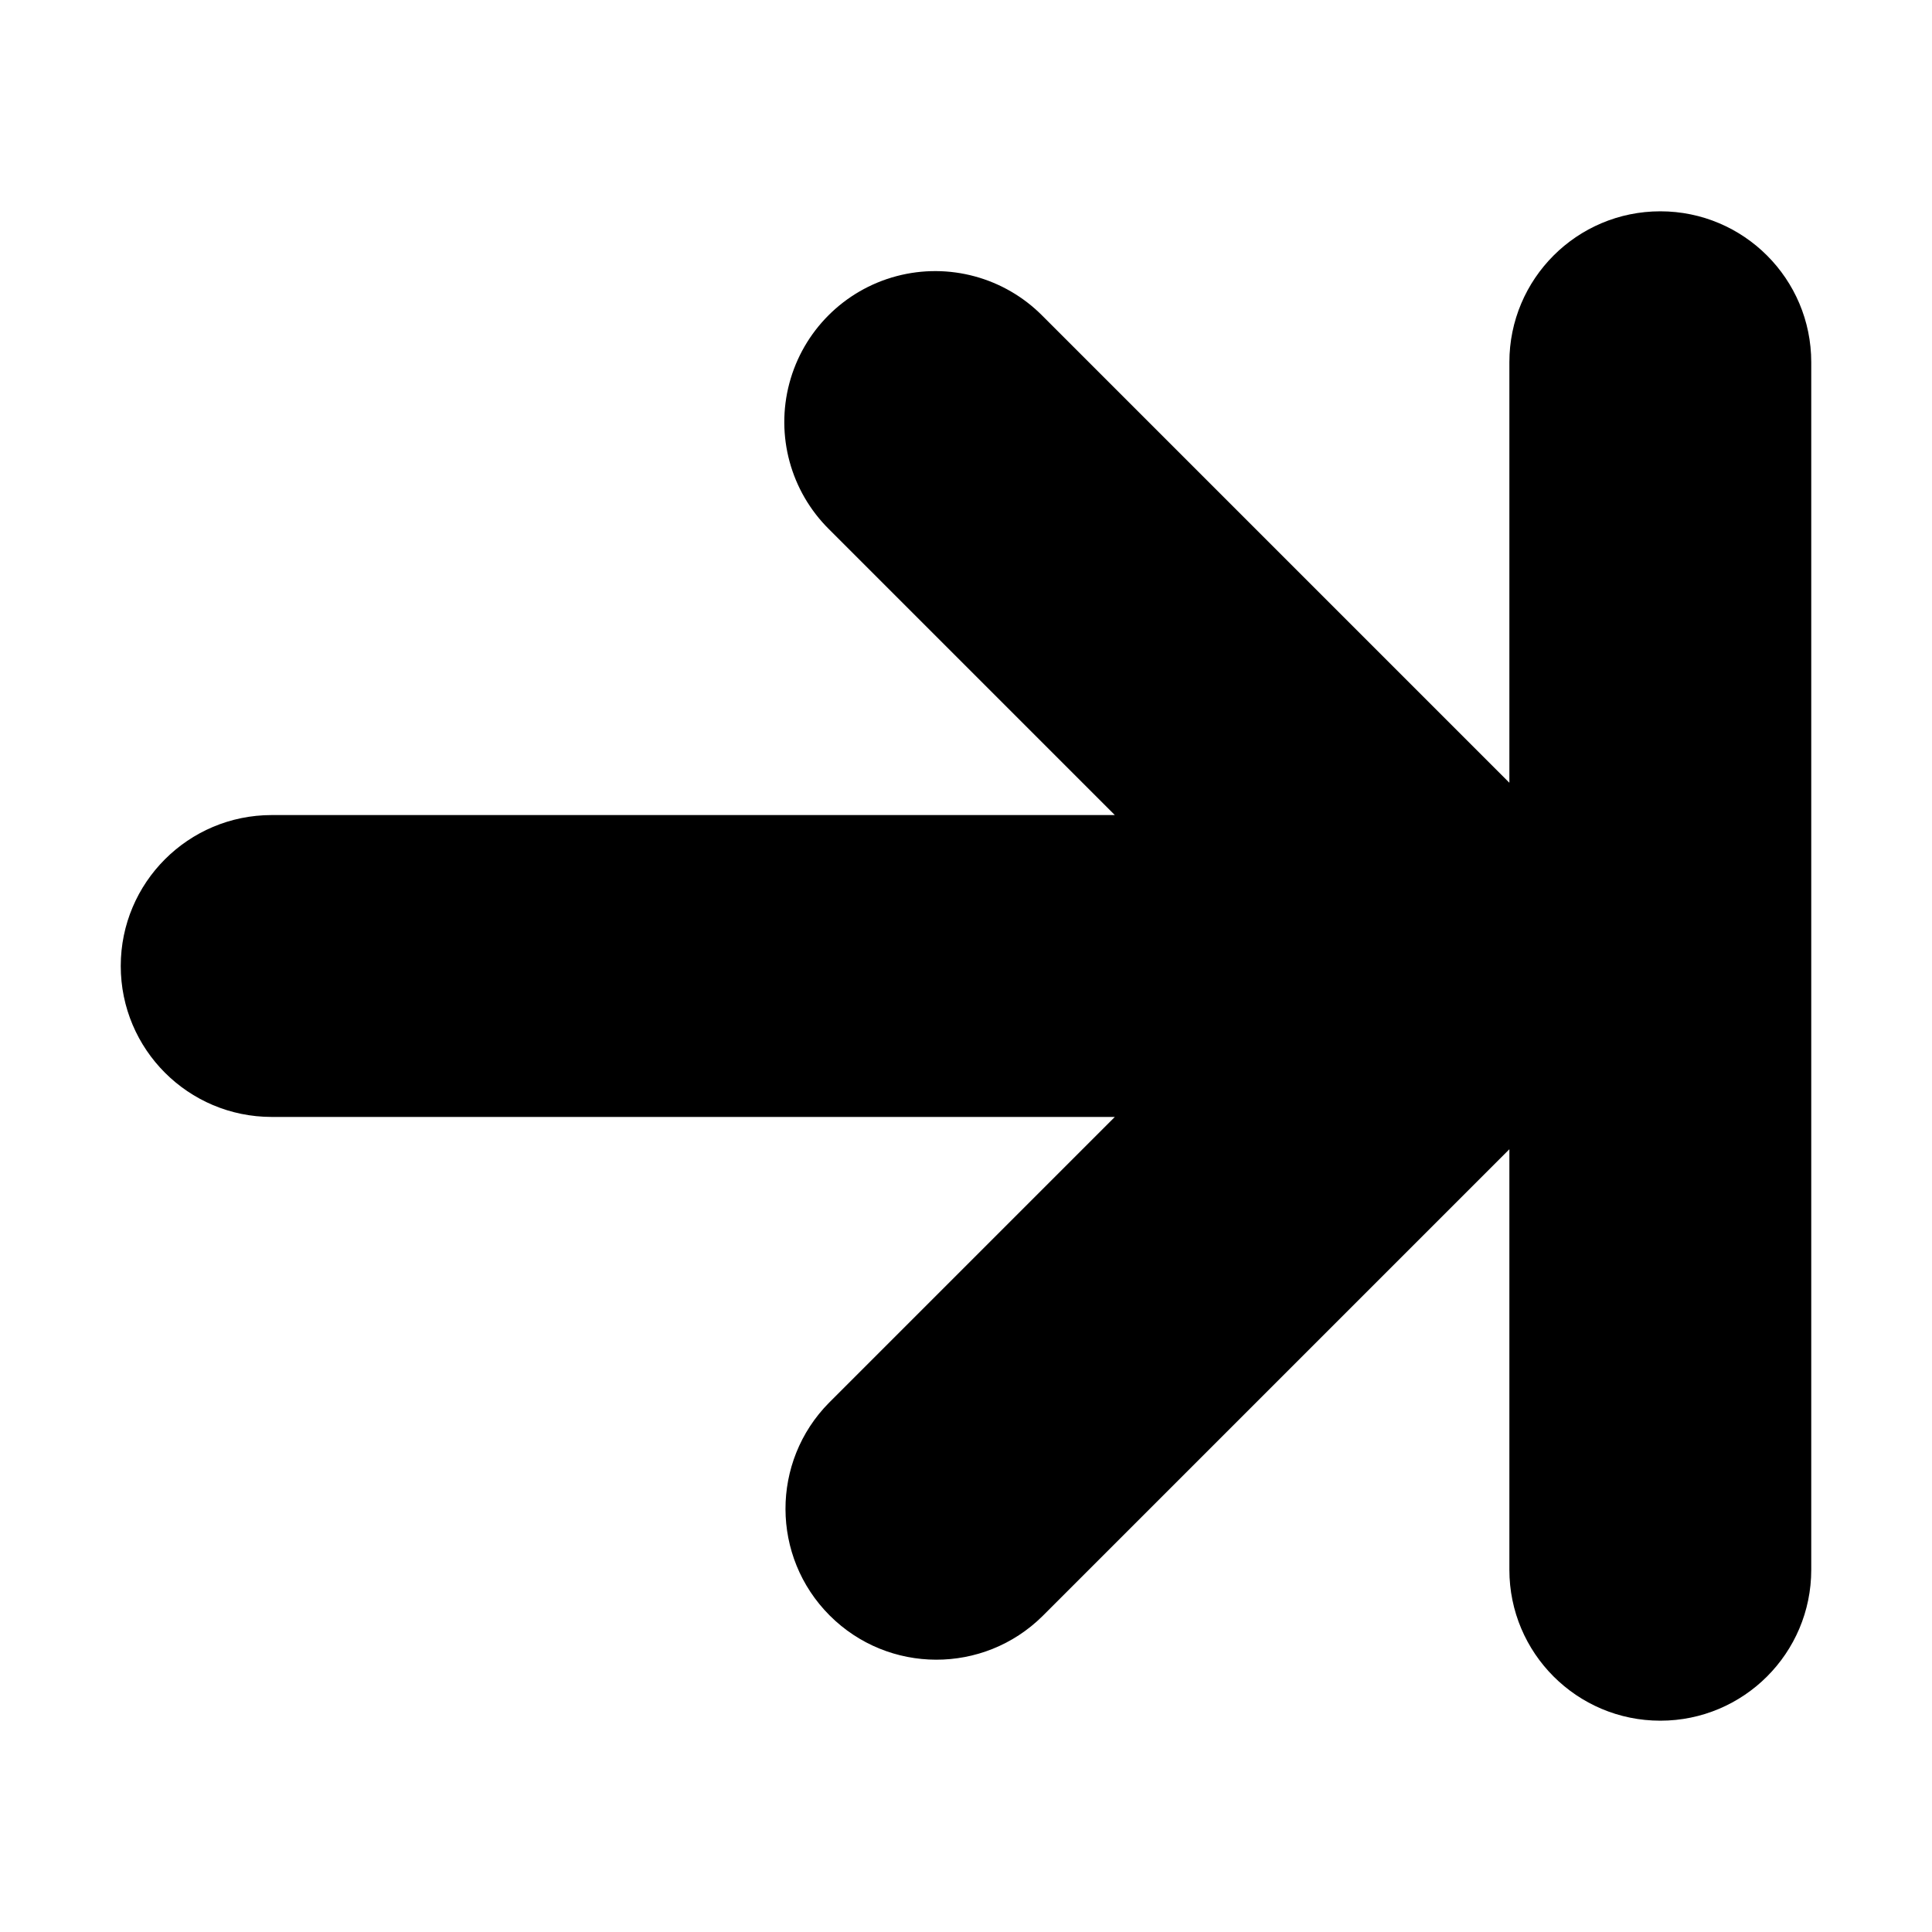
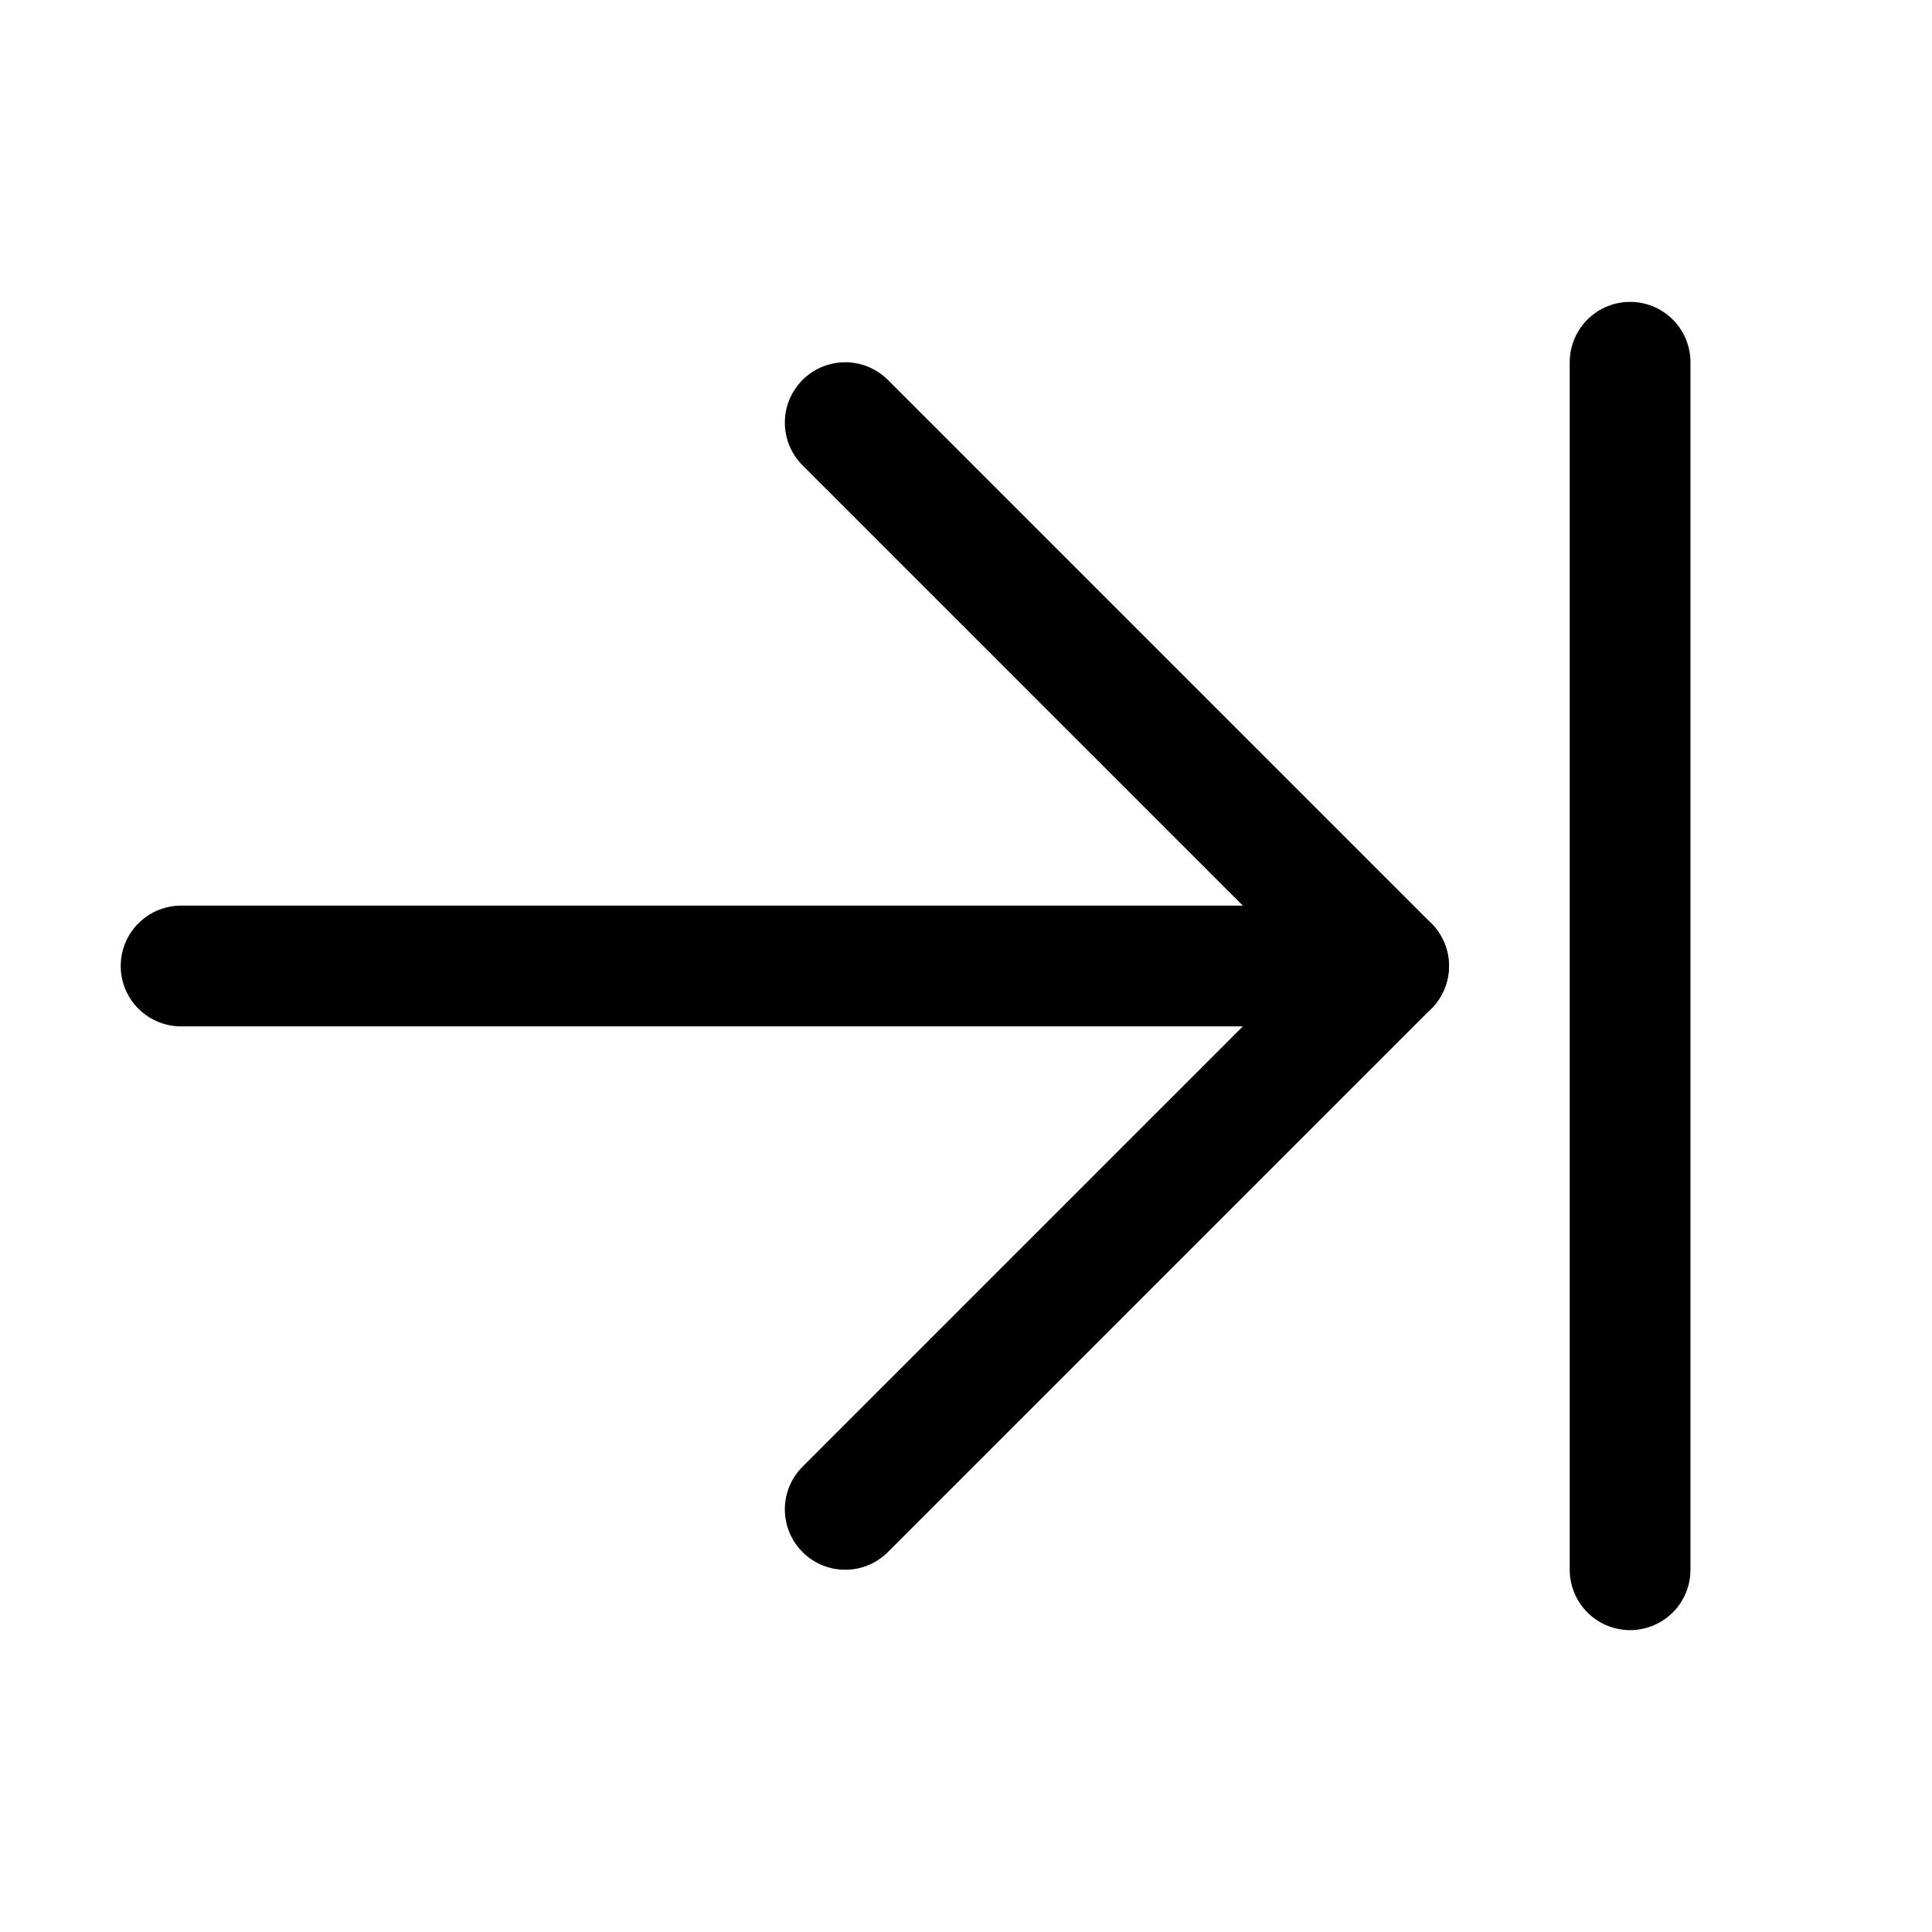
<svg xmlns="http://www.w3.org/2000/svg" id="Layer_1" data-name="Layer 1" viewBox="0 0 256 256">
  <rect width="256" height="256" fill="none" />
-   <path d="M200,48v55.719L138.141,41.859a19.998,19.998,0,1,0-28.281,28.281L147.719,108H36a20,20,0,0,0,0,40H147.719l-37.859,37.859a19.998,19.998,0,0,0,28.281,28.281L200,152.281V208a20,20,0,0,0,40,0V48a20,20,0,0,0-40,0Z" />
+   <line x1="23.996" y1="128" x2="183.996" y2="128" fill="none" stroke="#000" stroke-linecap="round" stroke-linejoin="round" stroke-width="16" />
+   <polyline points="111.996 200 183.996 128 111.996 56" fill="none" stroke="#000" stroke-linecap="round" stroke-linejoin="round" stroke-width="16" />
+   <line x1="215.996" y1="208" x2="215.996" y2="48" fill="none" stroke="#000" stroke-linecap="round" stroke-linejoin="round" stroke-width="16" />
</svg>
